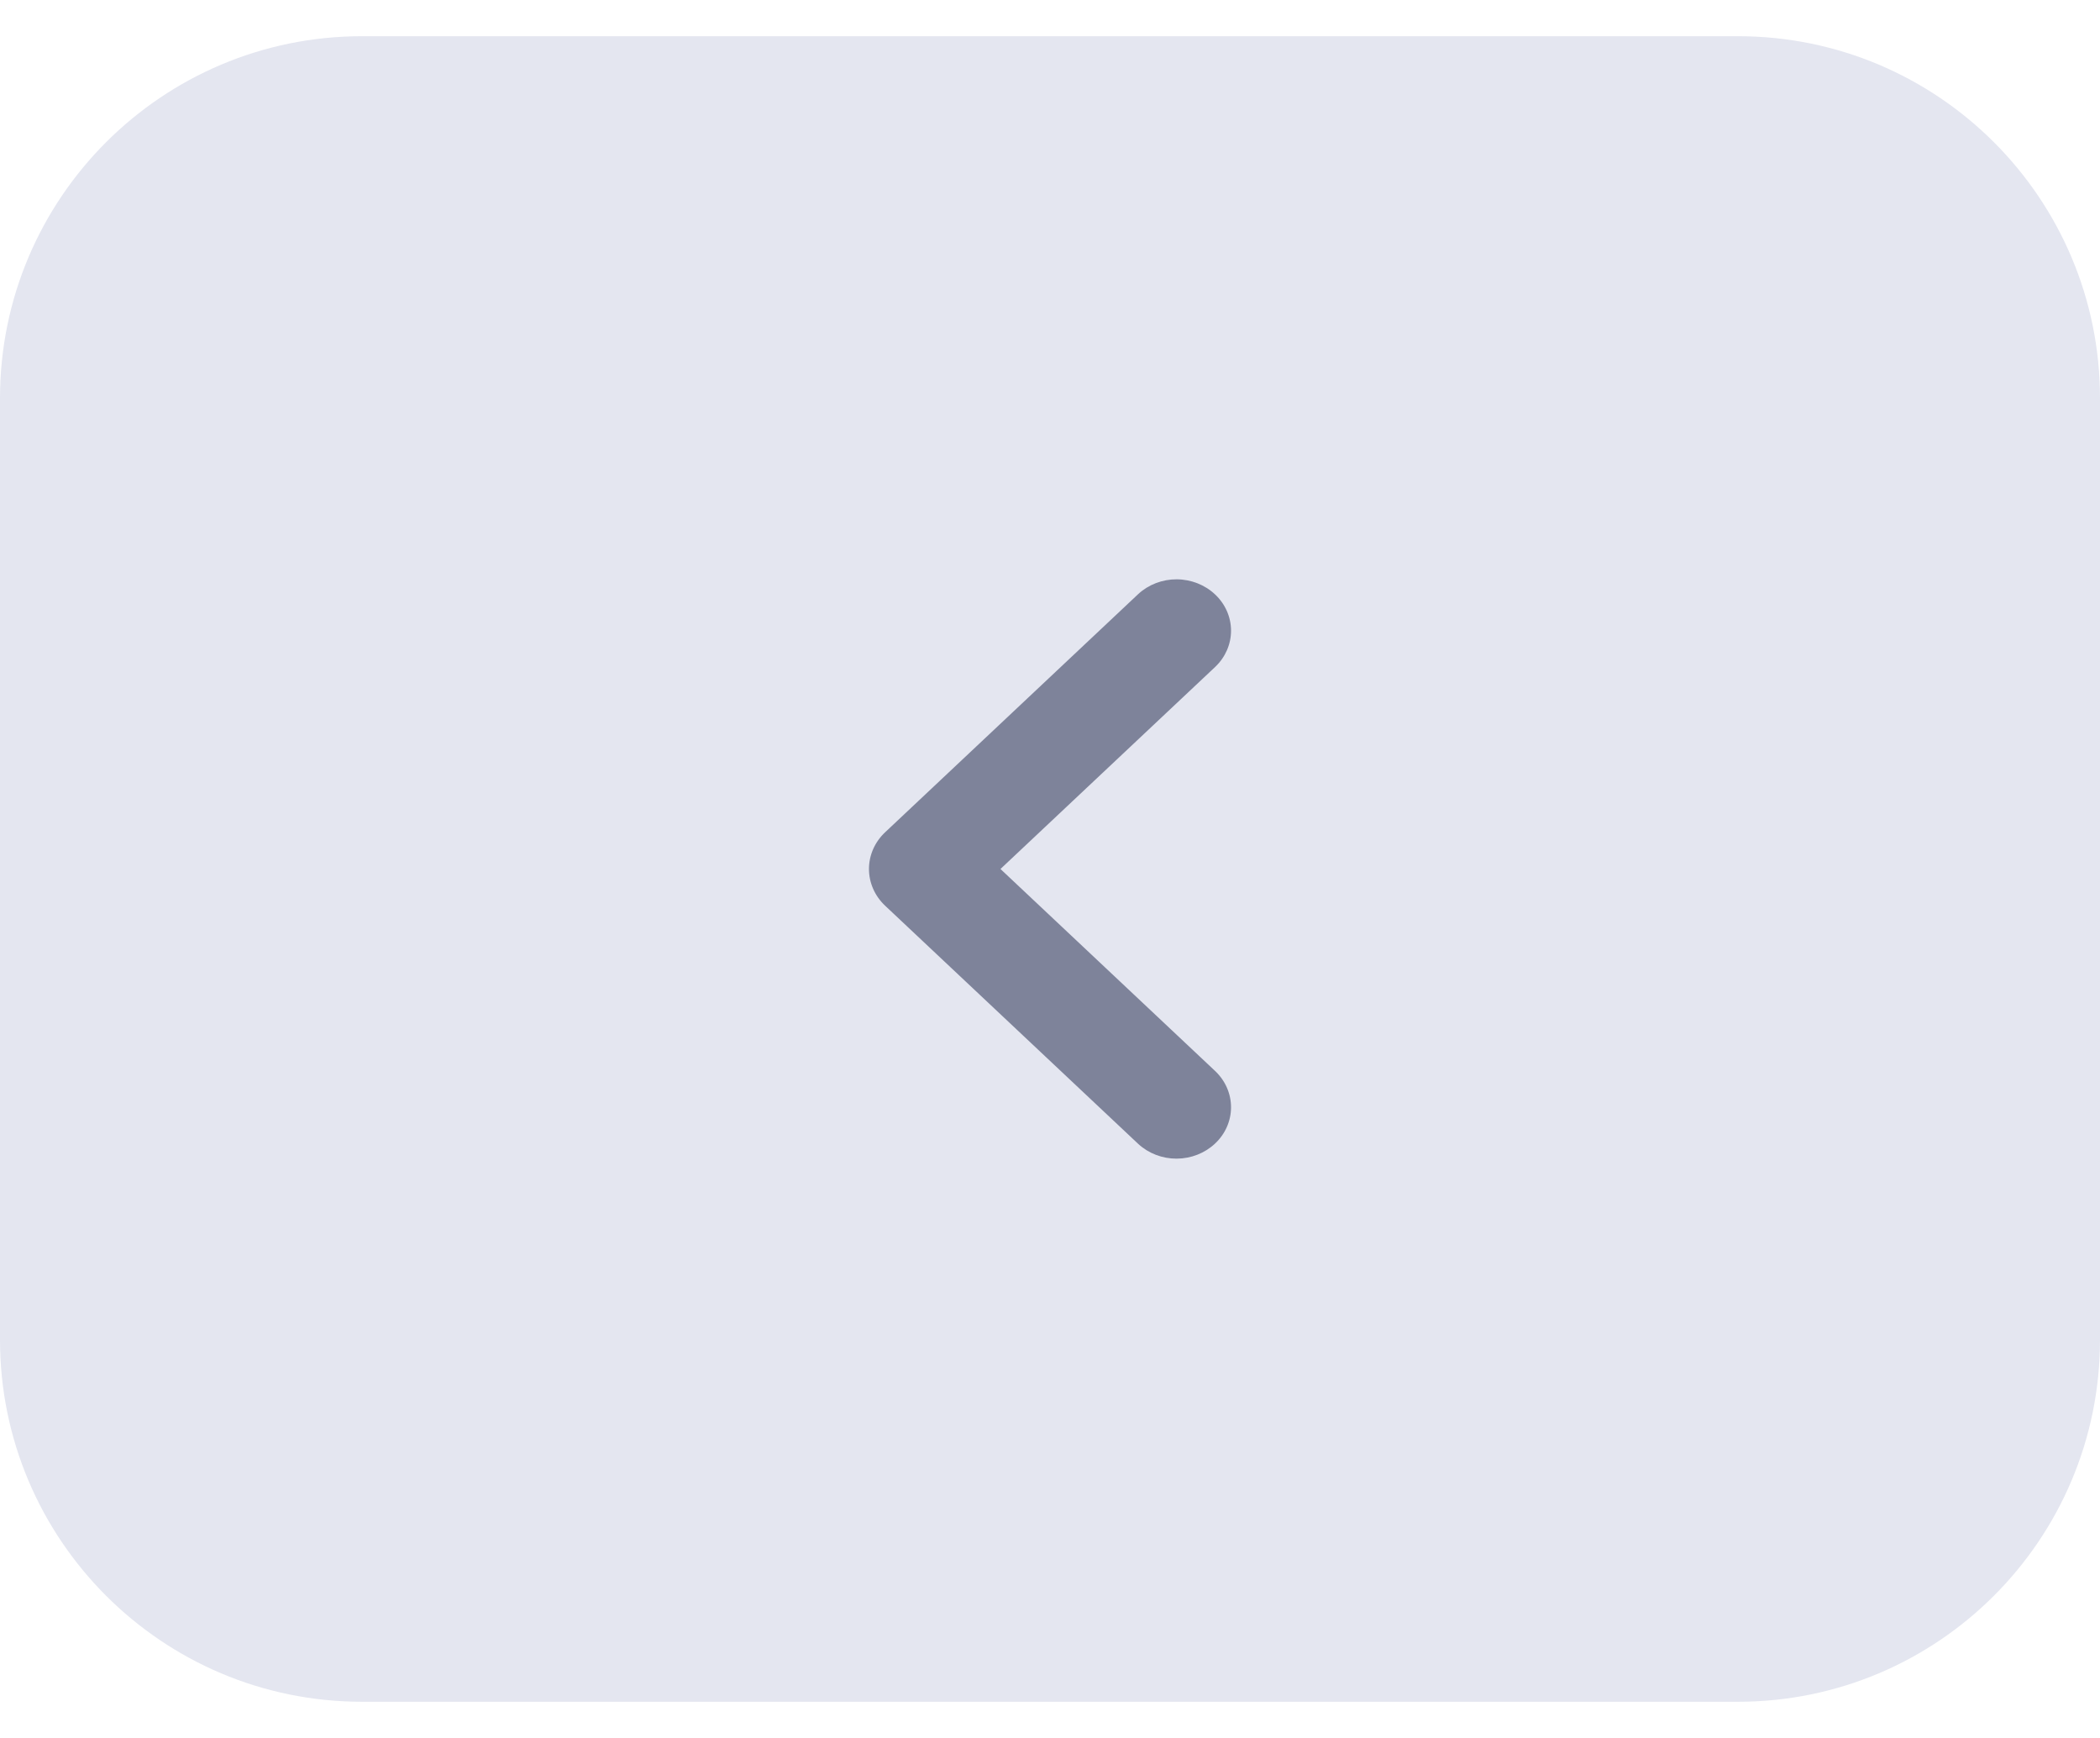
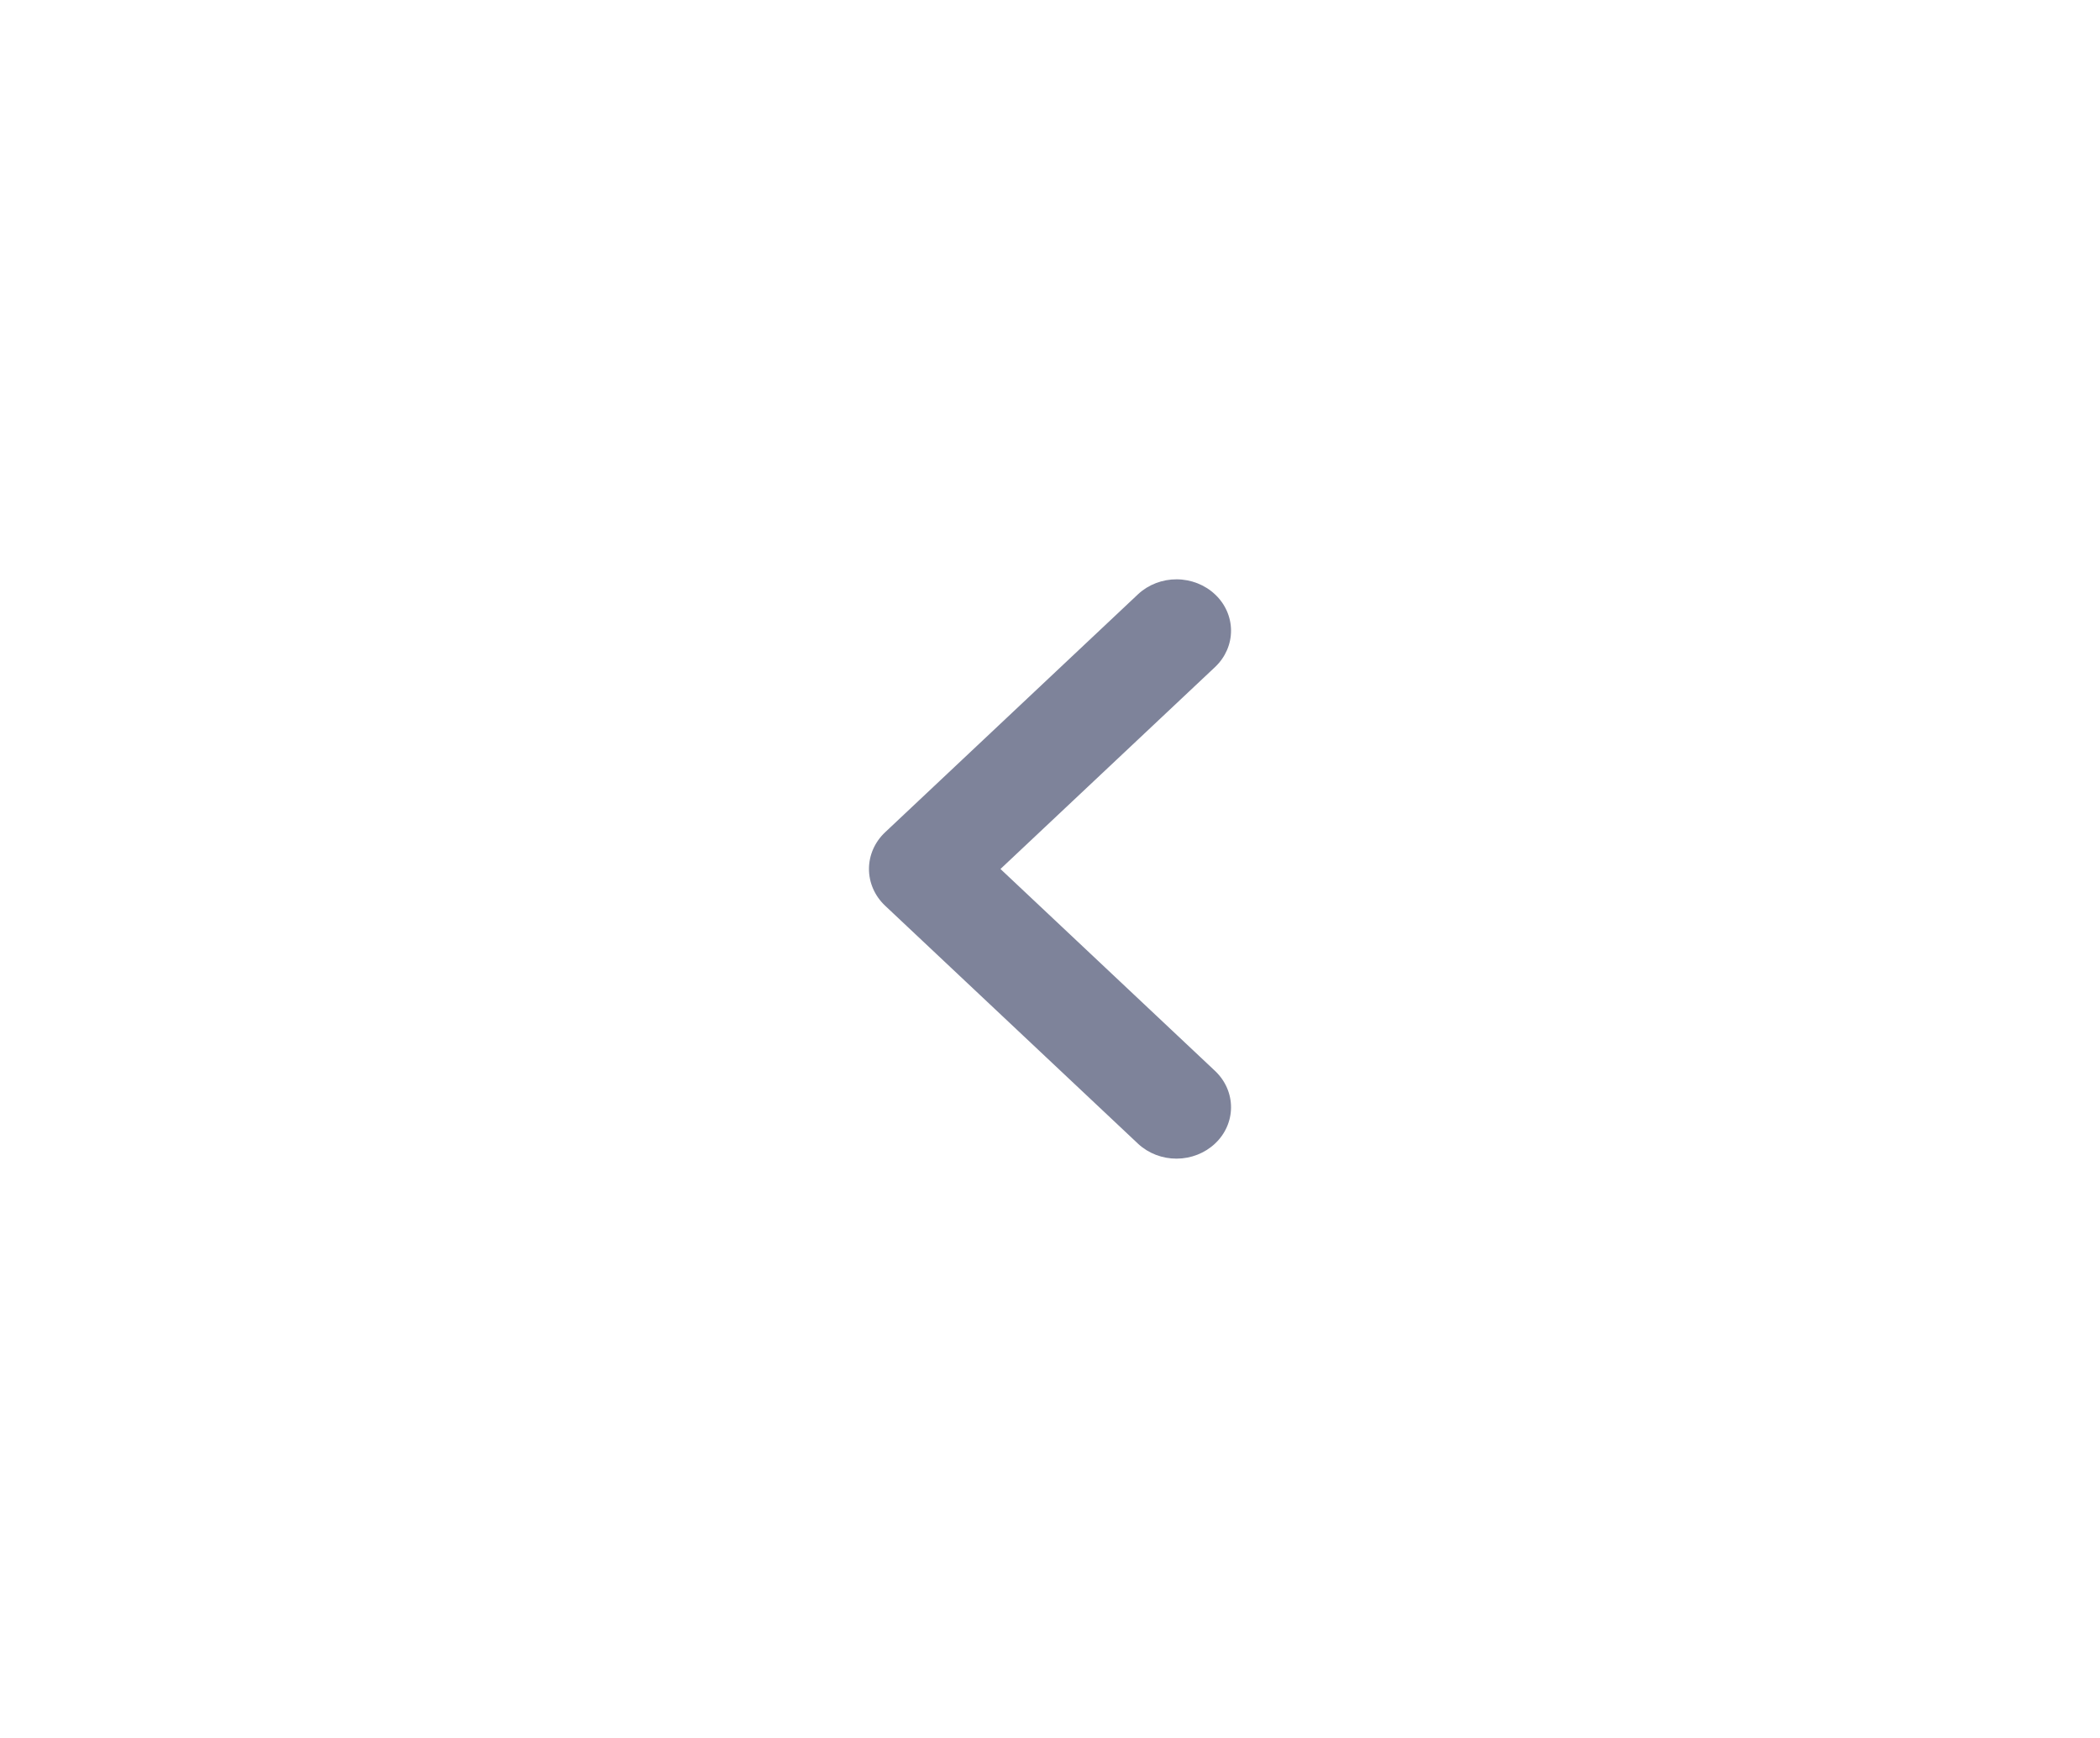
<svg xmlns="http://www.w3.org/2000/svg" width="29" height="24" viewBox="0 0 29 24" fill="none">
-   <rect y="0.5" width="29" height="23" rx="5" fill="#E4E6F0" />
+   <rect class="button-background" y="0.5" width="29" height="23" rx="5" />
  <path fill-rule="evenodd" clip-rule="evenodd" d="M12.223 11.493C12.08 11.628 12 11.81 12 12C12 12.19 12.08 12.372 12.223 12.507L15.719 15.797C15.861 15.928 16.052 16.001 16.25 16C16.449 15.999 16.639 15.924 16.779 15.792C16.92 15.66 16.999 15.481 17 15.294C17.001 15.107 16.924 14.928 16.785 14.794L13.816 12L16.785 9.206C16.924 9.072 17.001 8.893 17 8.706C16.999 8.519 16.92 8.34 16.779 8.208C16.639 8.076 16.449 8.001 16.25 8C16.052 7.999 15.861 8.072 15.719 8.203L12.223 11.493Z" fill="#7E839A" />
</svg>
